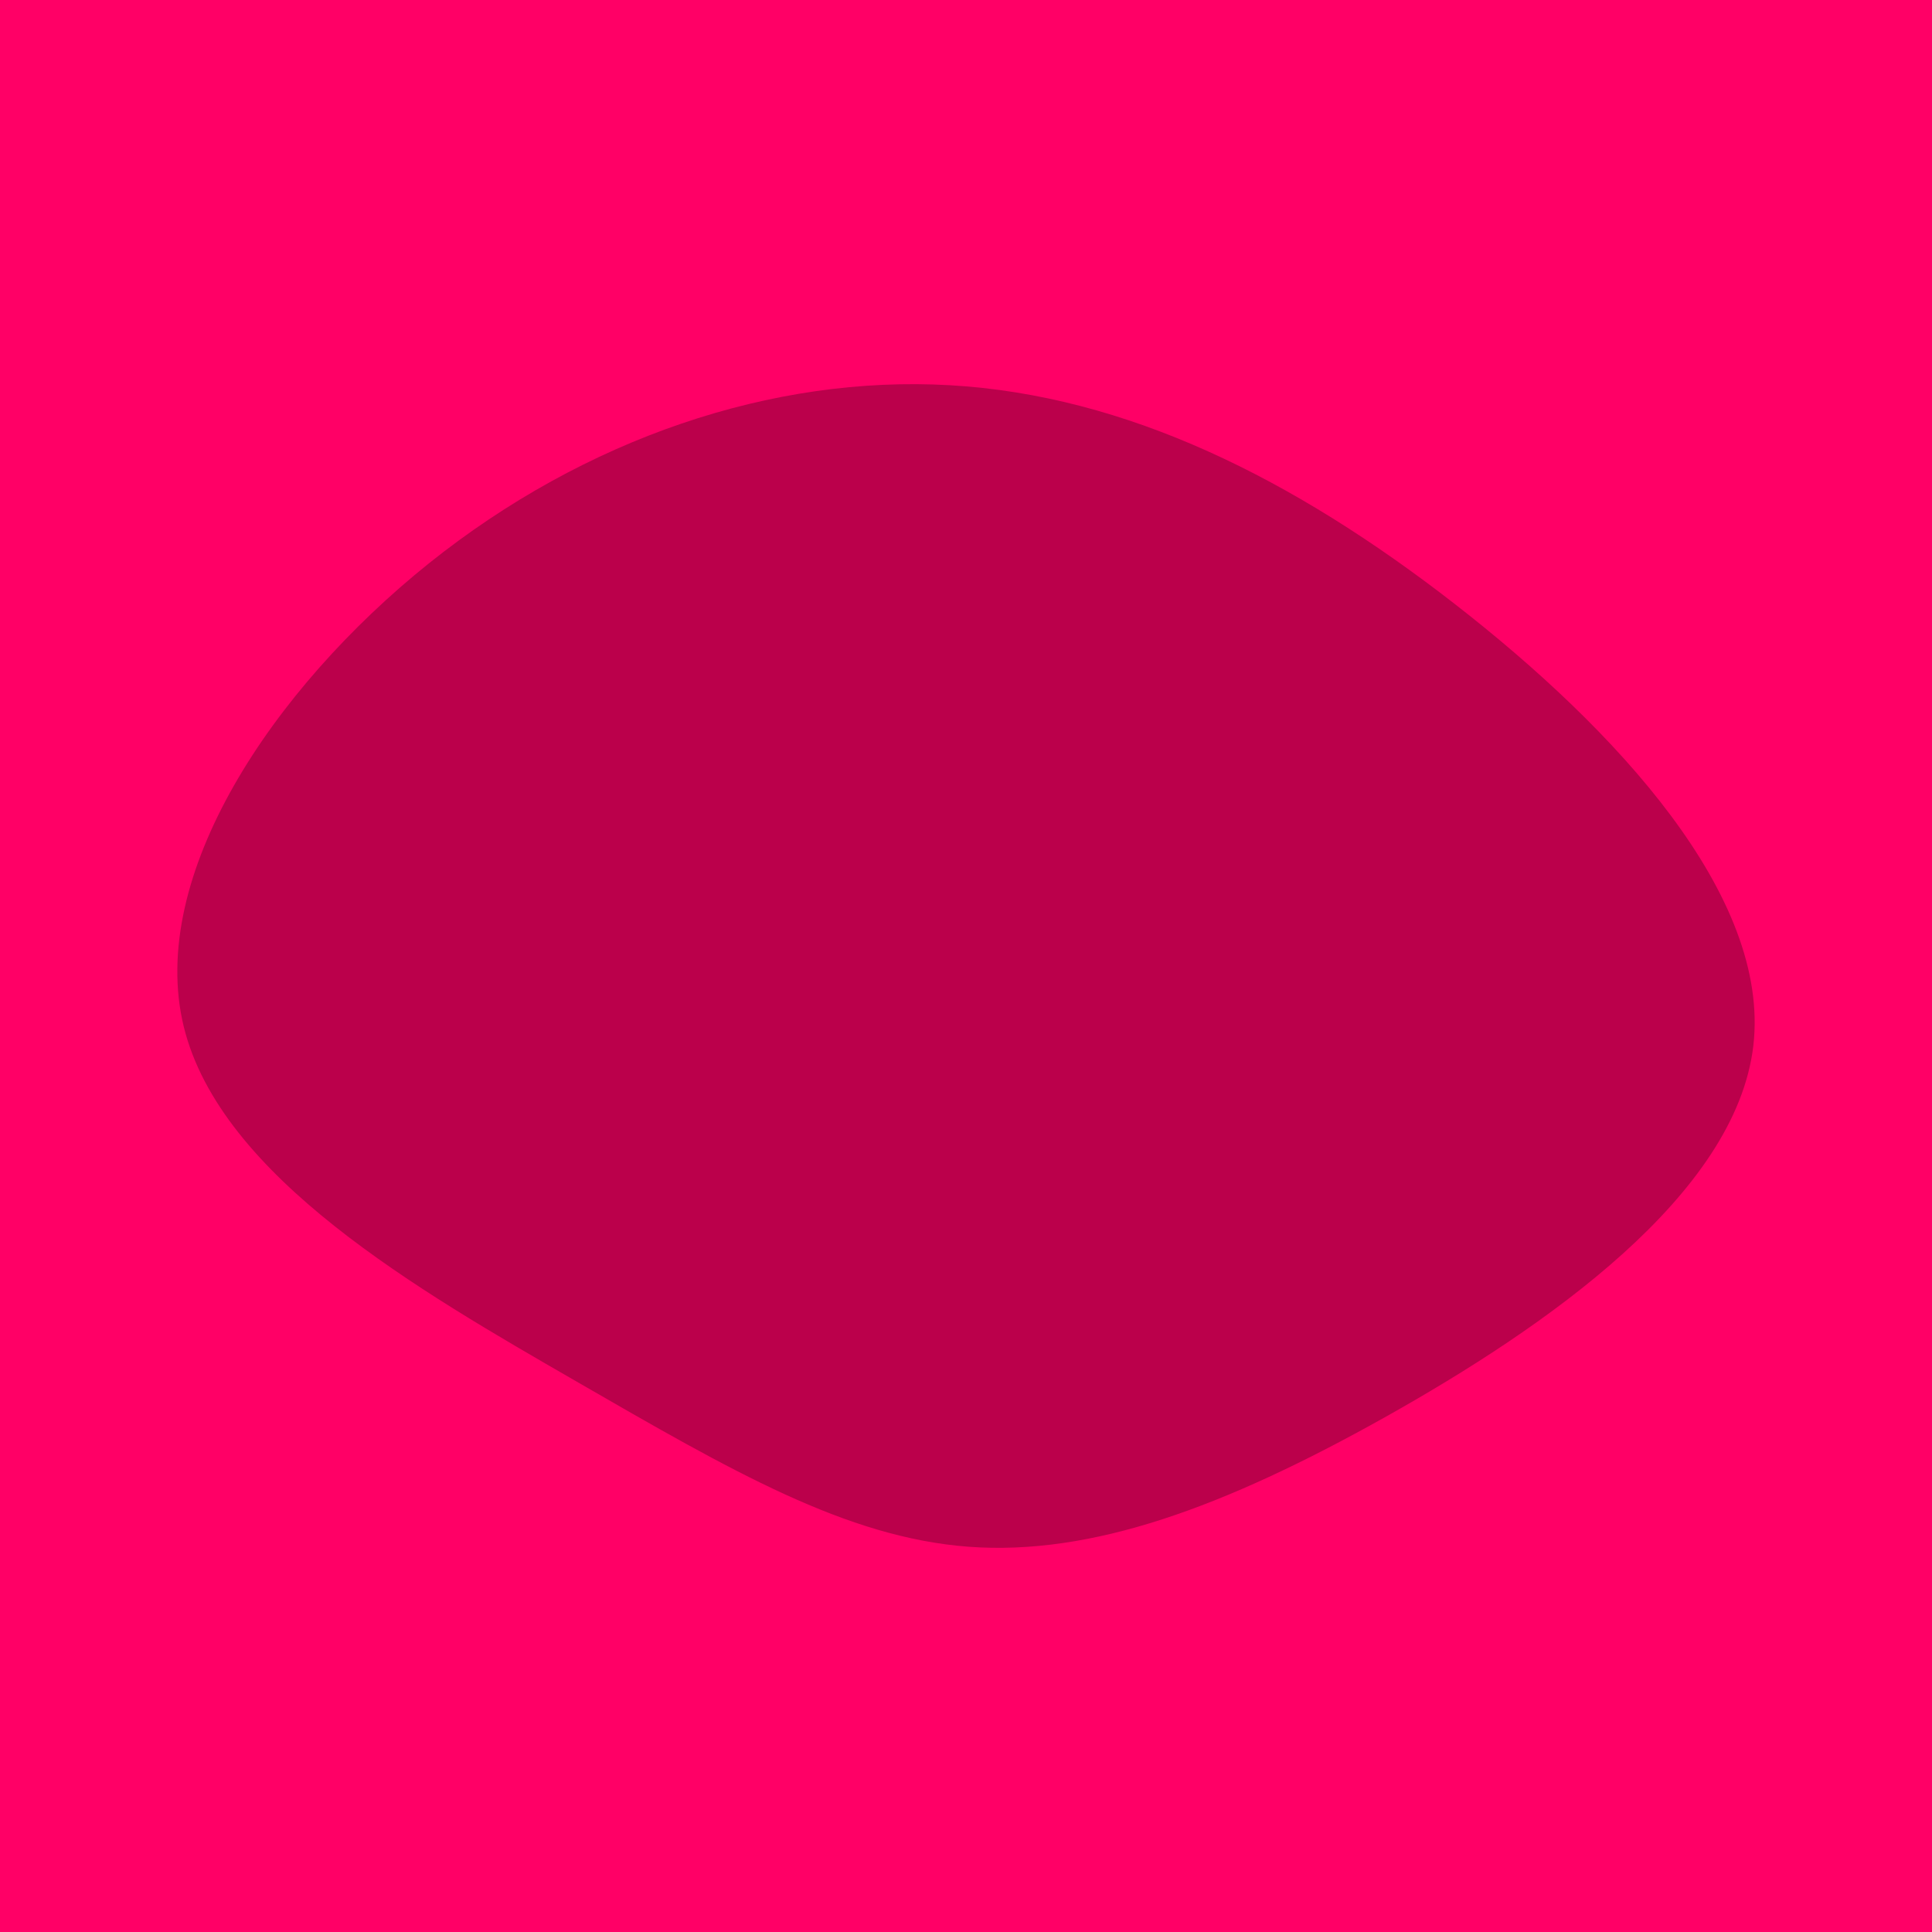
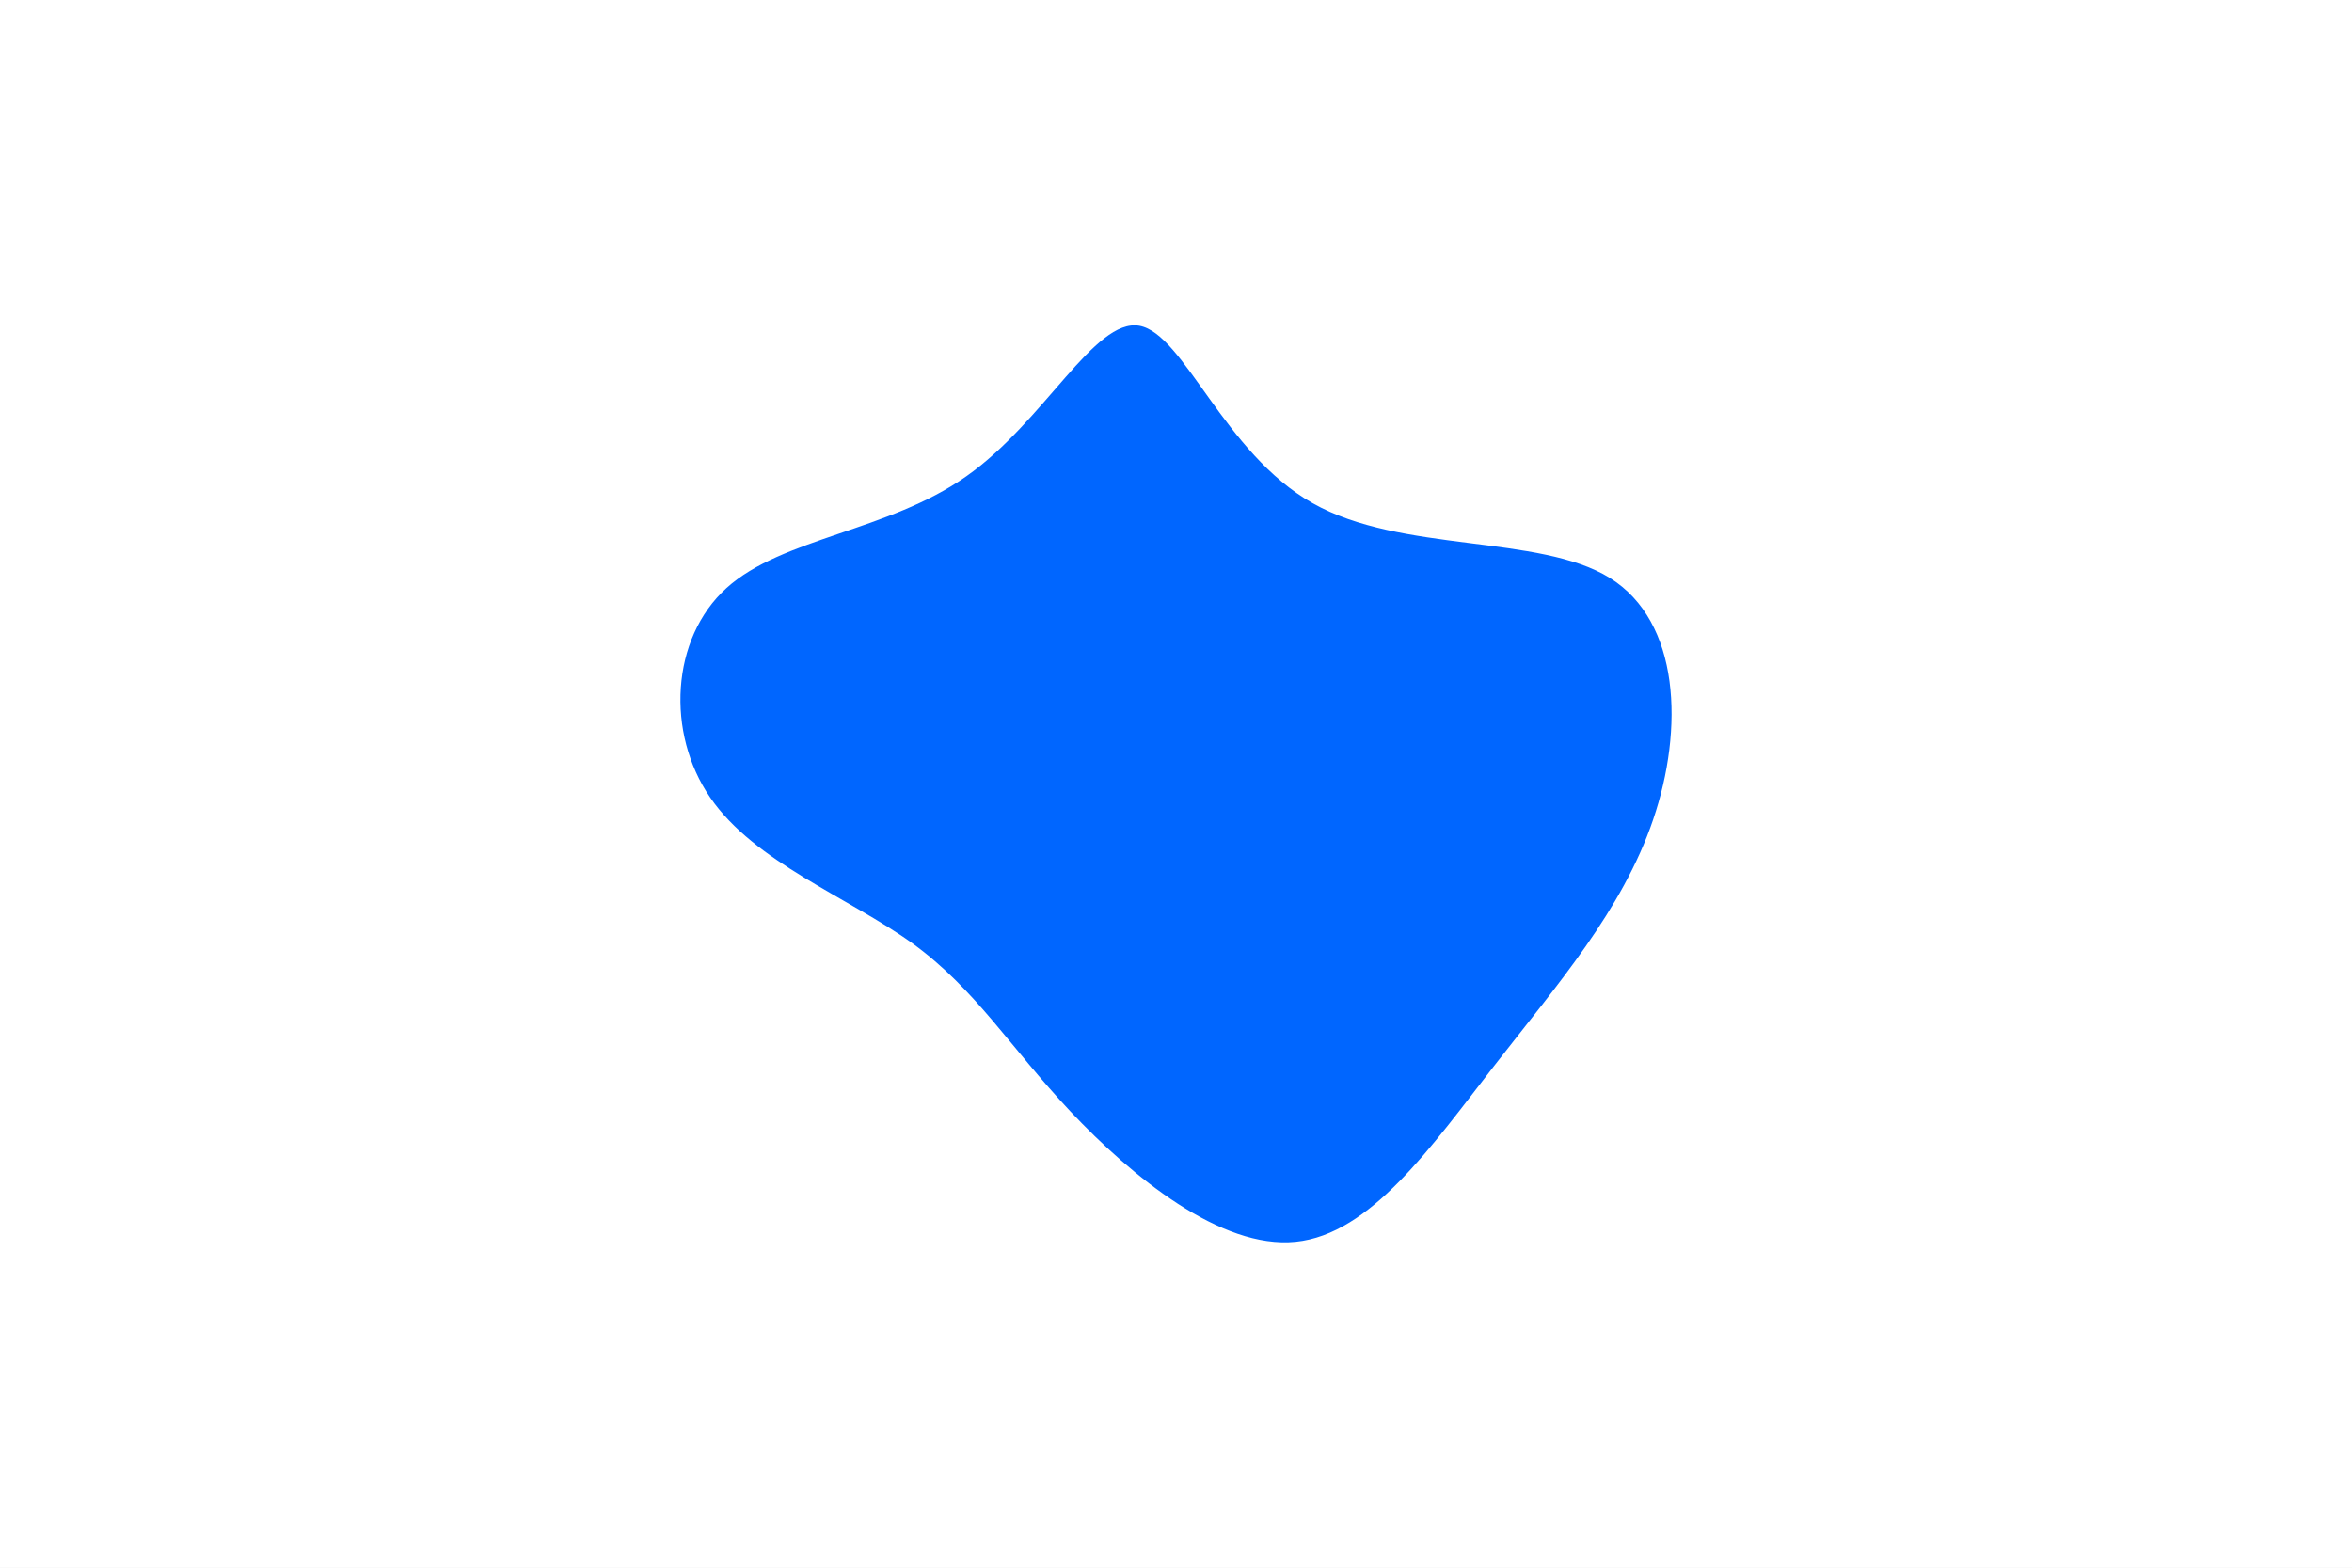
- <svg xmlns="http://www.w3.org/2000/svg" id="visual" viewBox="0 0 900 900" width="900" height="900" version="1.1">
-   <rect x="0" y="0" width="900" height="900" fill="#FF0066" />
-   <g transform="translate(447.0728 495.2443)">
-     <path d="M230.6 -213.9C305.6 -155.6 377.8 -77.8 369.7 -8.1C361.5 61.5 273 123 198 165C123 207 61.5 229.5 4.2 225.3C-53 221 -106.1 190.1 -178.9 148.1C-251.7 106.1 -344.4 53 -361.5 -17.1C-378.5 -87.2 -320.1 -174.4 -247.3 -232.8C-174.4 -291.1 -87.2 -320.5 -4.7 -315.8C77.8 -311.1 155.6 -272.2 230.6 -213.9" fill="#BB004B" />
+ <svg xmlns="http://www.w3.org/2000/svg" id="visual" viewBox="0 0 900 600" width="900" height="600" version="1.1">
+   <rect x="0" y="0" width="900" height="600" fill="#ffffff" />
+   <g transform="translate(437.8849 290.0764)">
+     <path d="M64.4 -97.5C98.3 -78.3 151 -85.7 178.1 -68.9C205.1 -52.1 206.5 -11.1 194.7 23.6C182.9 58.3 158 86.8 133.9 117.8C109.8 148.8 86.6 182.3 57.9 185.2C29.3 188.1 -4.8 160.2 -28.2 135.4C-51.6 110.5 -64.4 88.7 -88.7 71C-113.1 53.4 -149.1 40 -166.1 15.2C-183.1 -9.5 -181.2 -45.7 -159.9 -65C-138.6 -84.3 -97.9 -86.7 -68.1 -107.8C-38.2 -128.8 -19.1 -168.4 -1.9 -165.4C15.2 -162.3 30.4 -116.7 64.4 -97.5" fill="#0066FF" />
  </g>
</svg>
